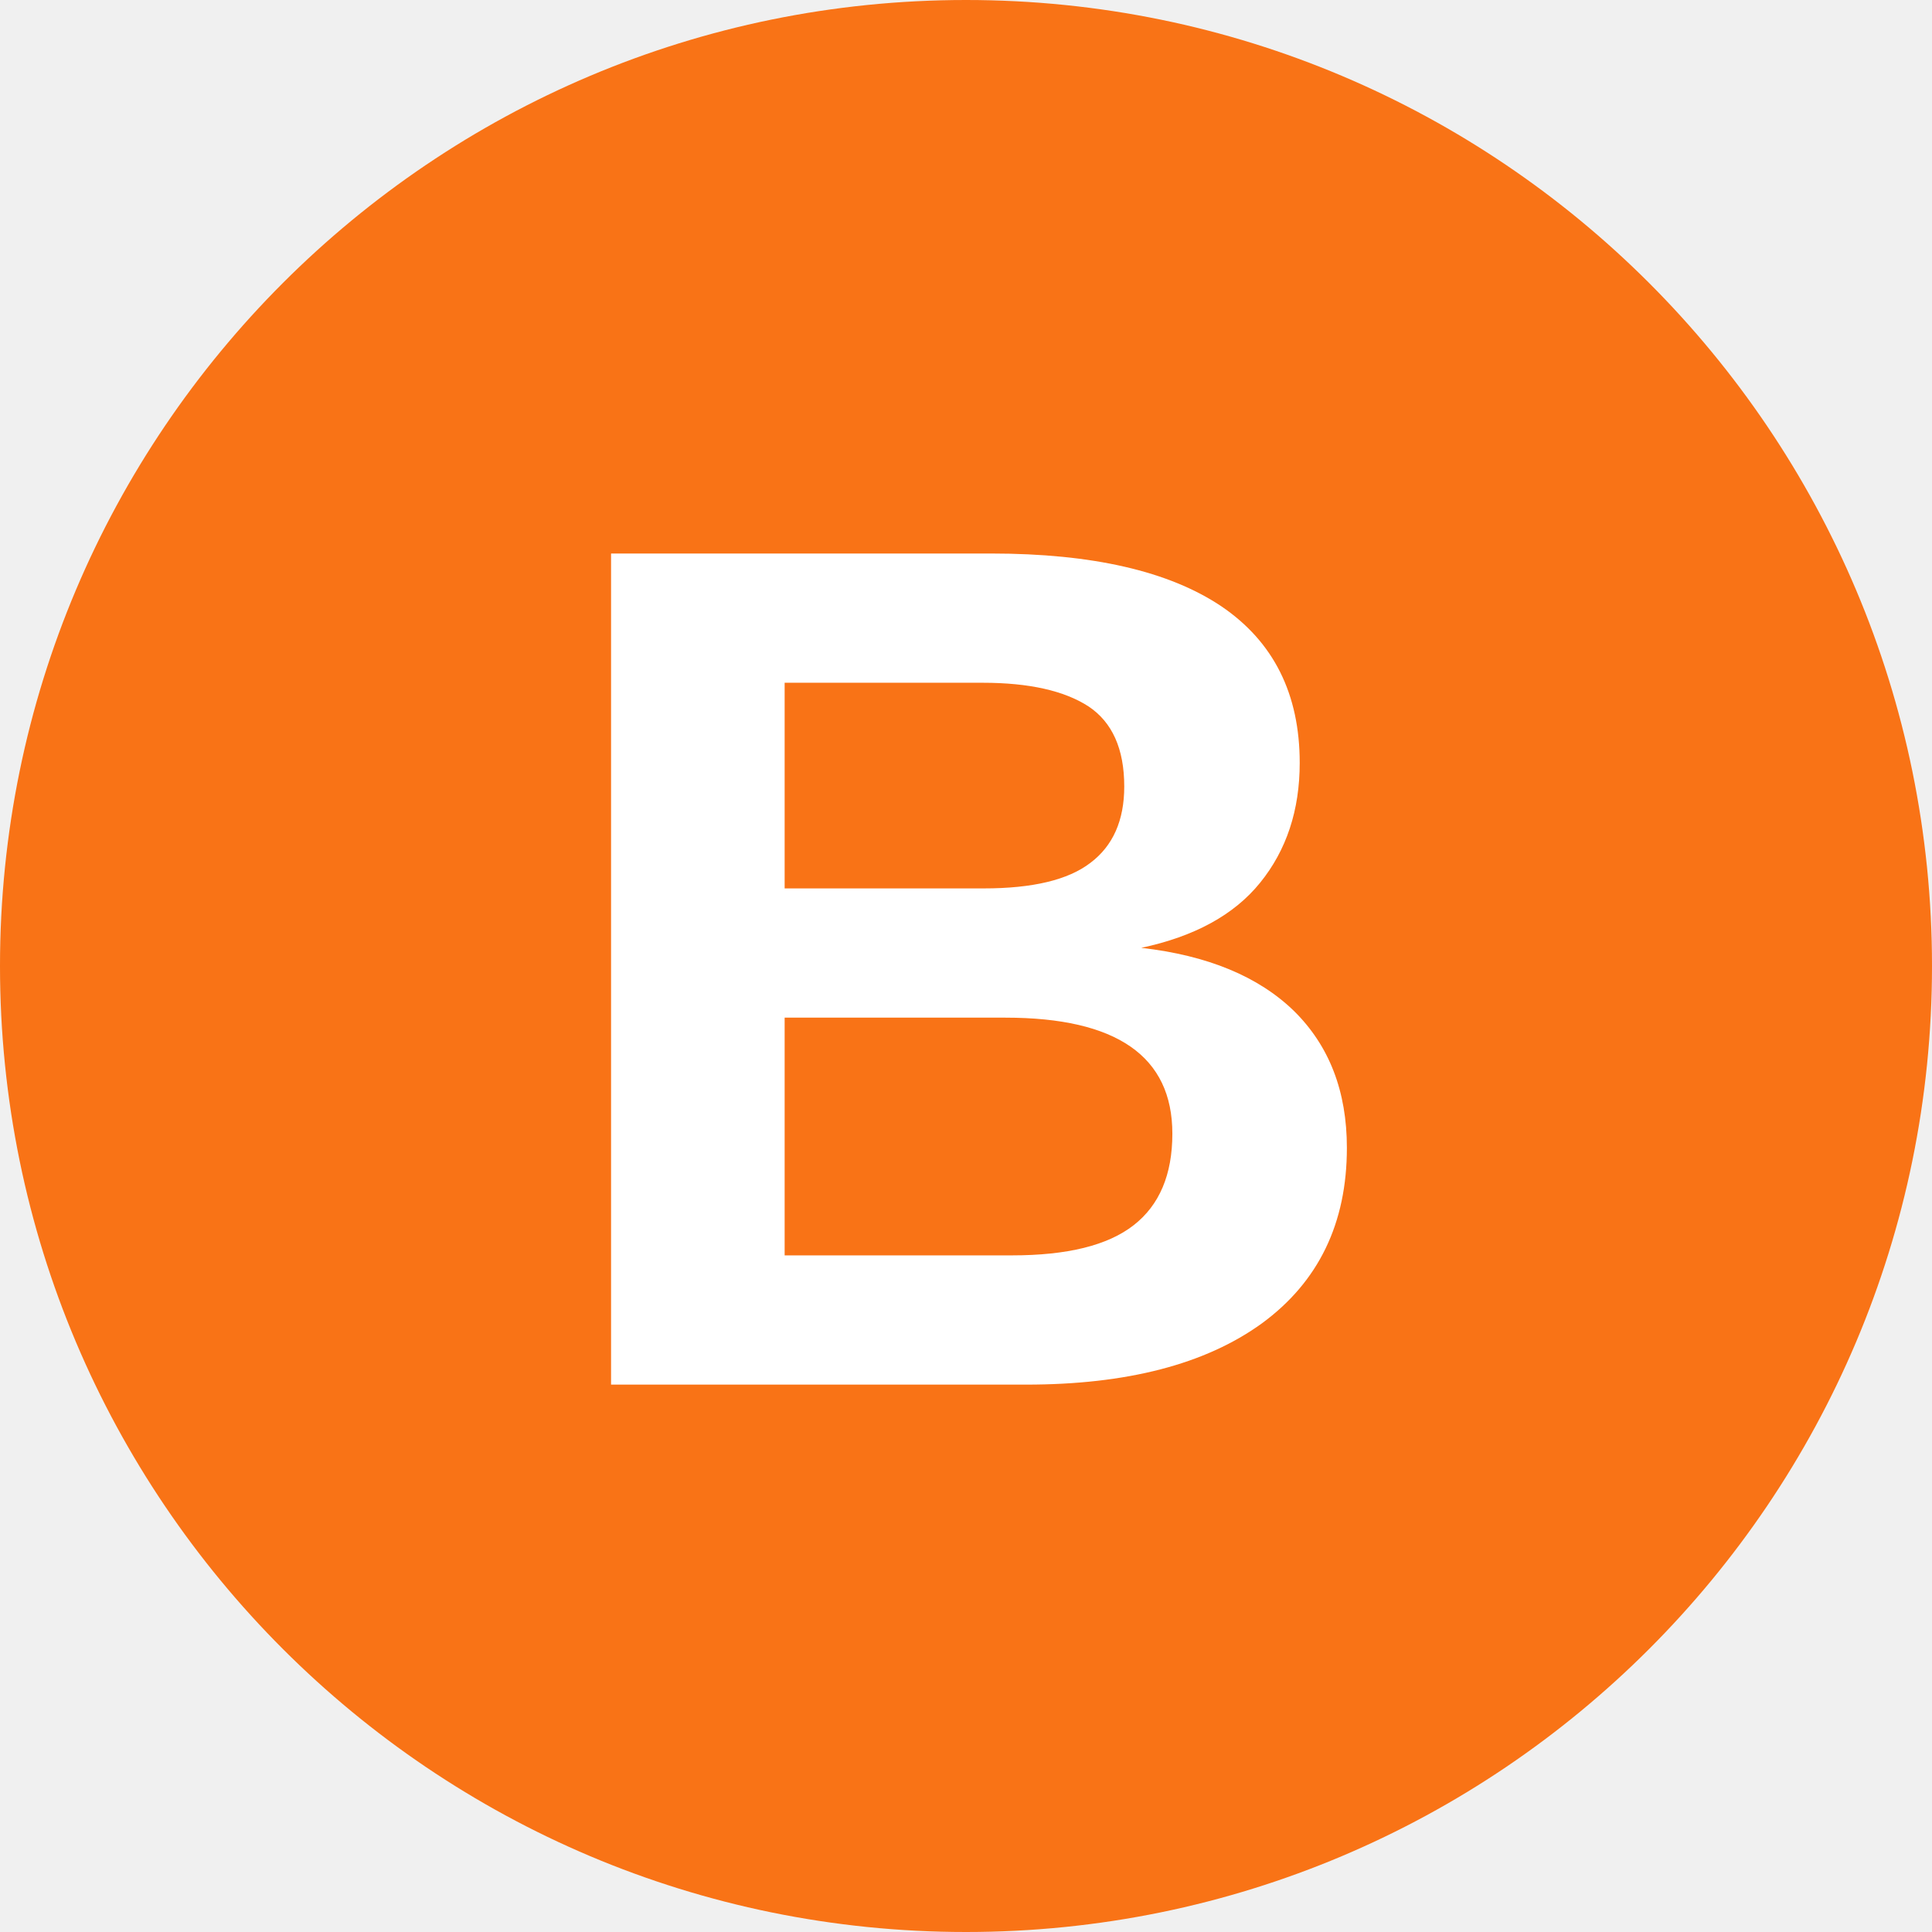
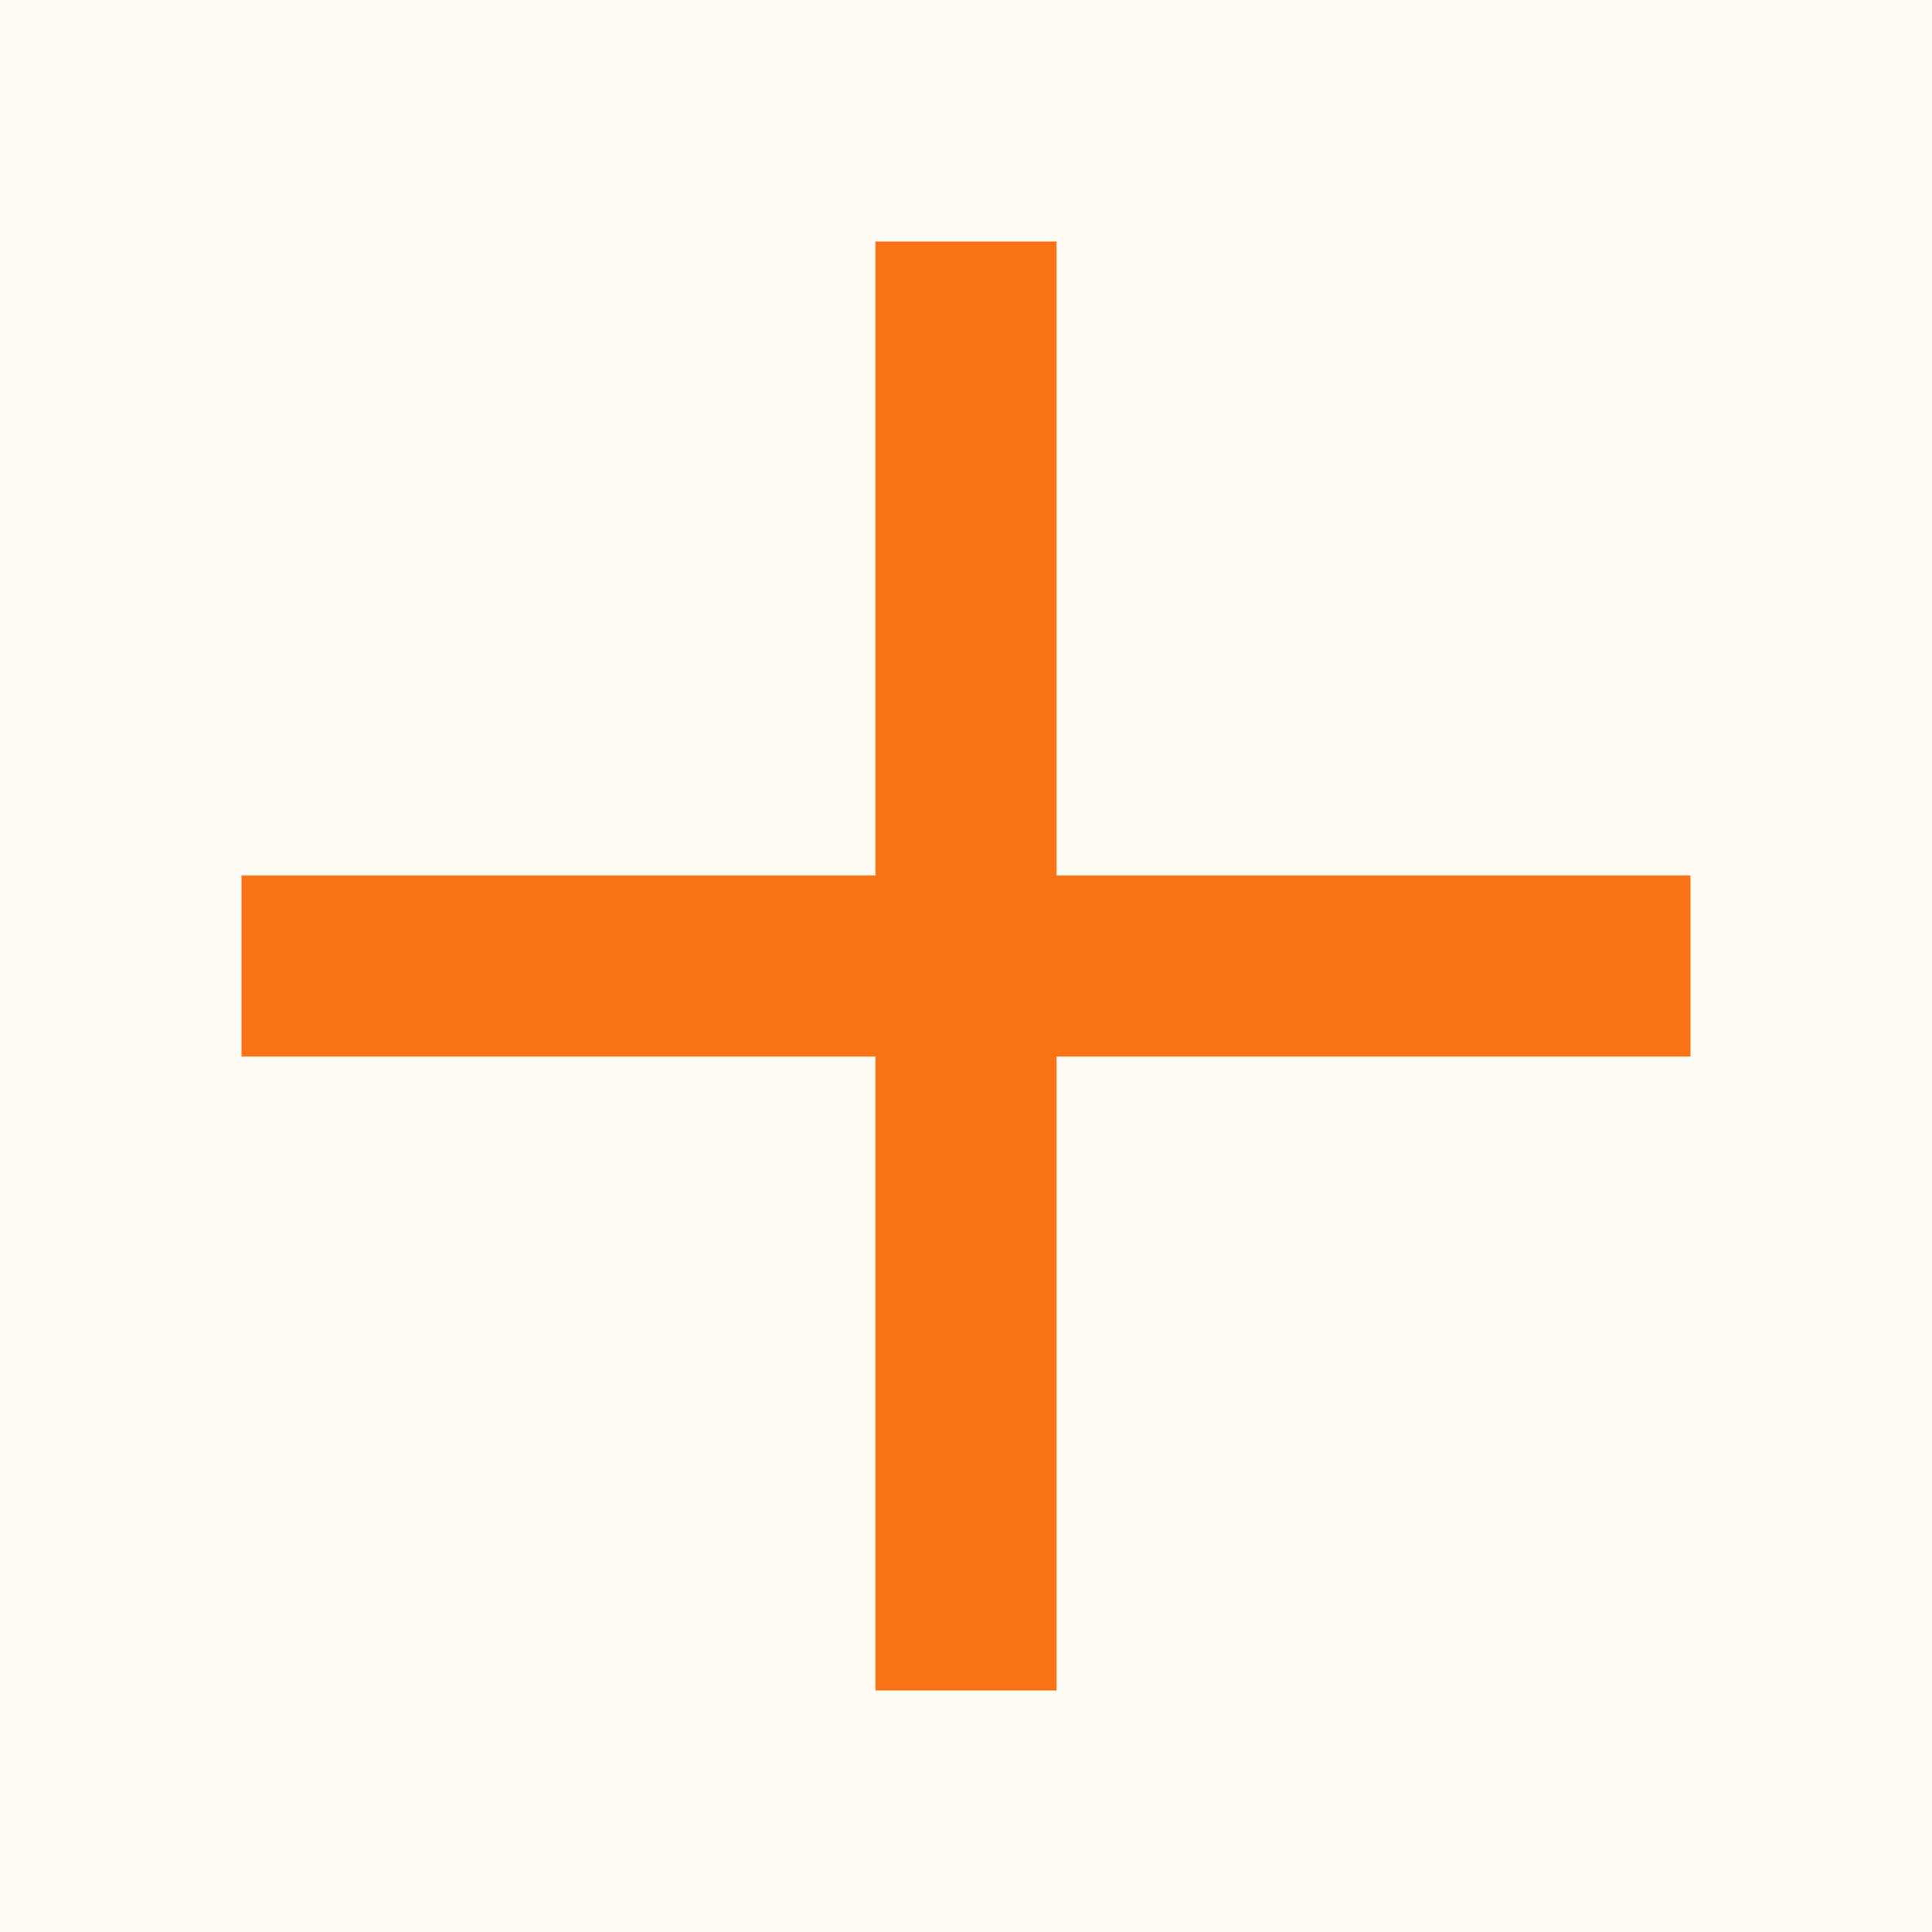
<svg xmlns="http://www.w3.org/2000/svg" viewBox="0 0 32 32">
-   <circle cx="16" cy="16" r="16" fill="#F97316" />
-   <text x="16" y="16" text-anchor="middle" dominant-baseline="central" font-family="Arial, sans-serif" font-weight="900" font-size="20" fill="#FFFFFF">B</text>
+   <rect width="32" height="32" fill="#FFFBF5" />
+   <g stroke="#F97316" stroke-width="3">
+     <line x1="16" y1="4" x2="16" y2="28" />
+     <line x1="4" y1="16" x2="28" y2="16" />
+   </g>
</svg>
